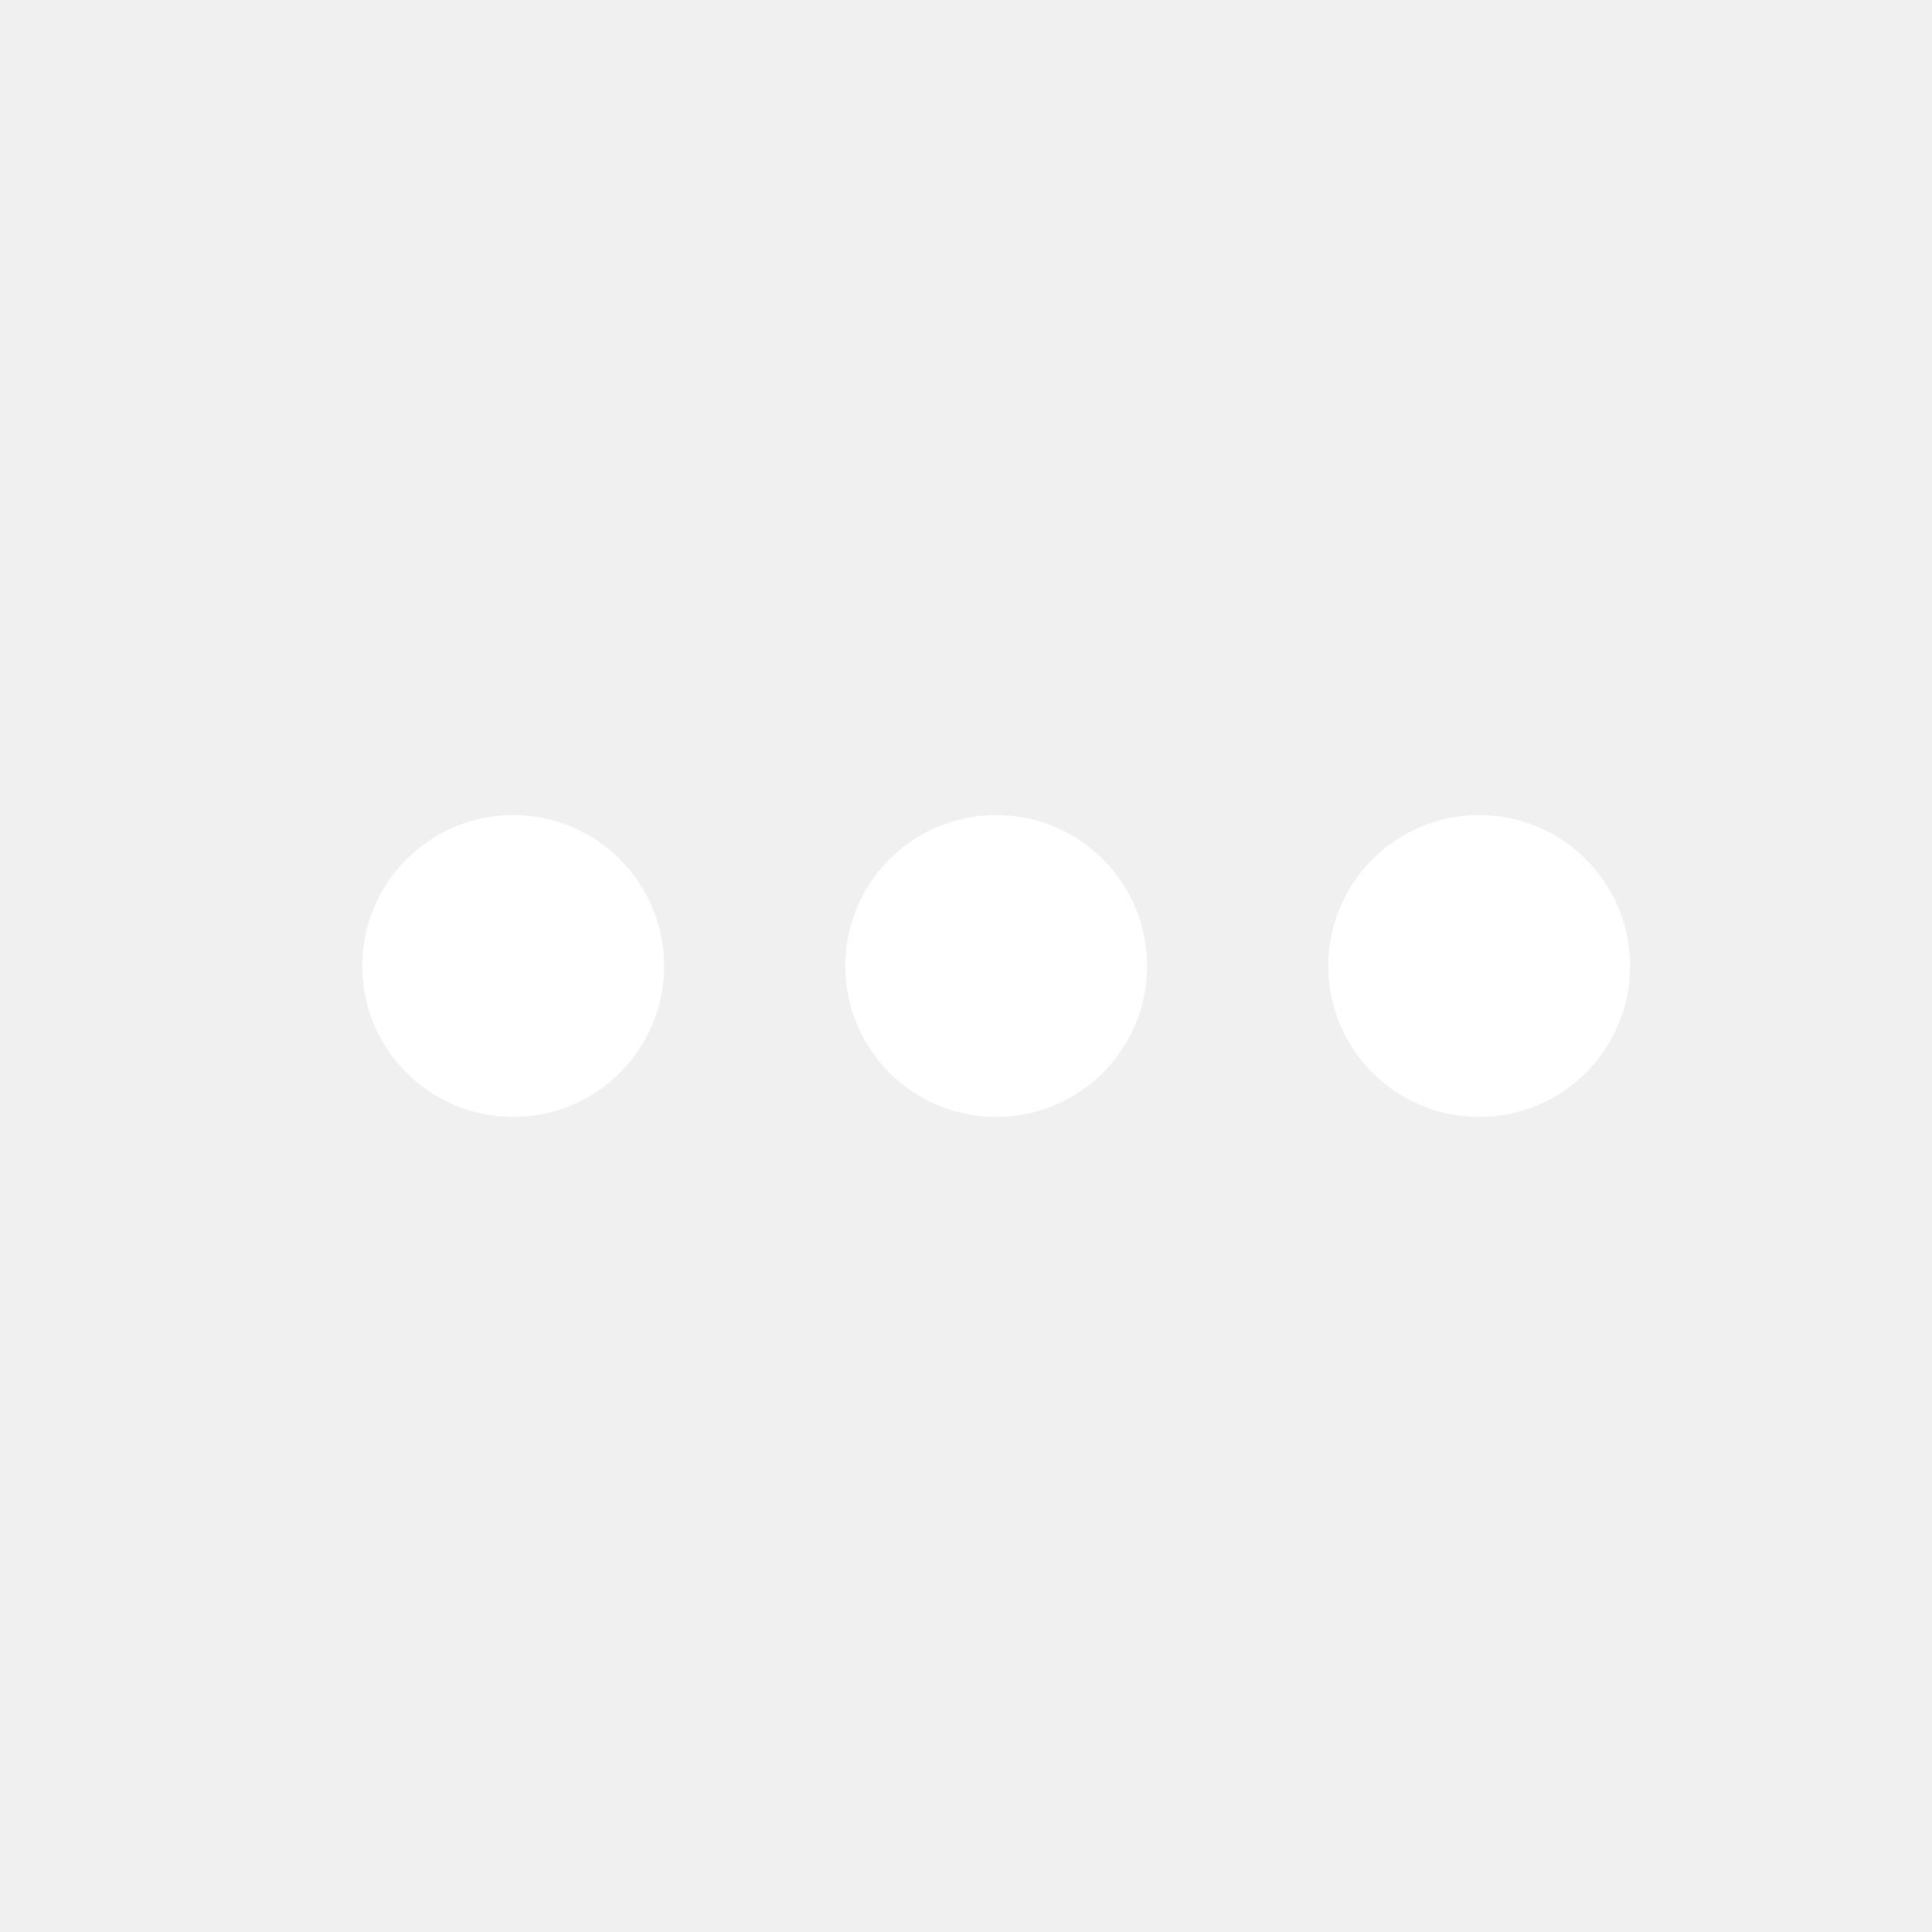
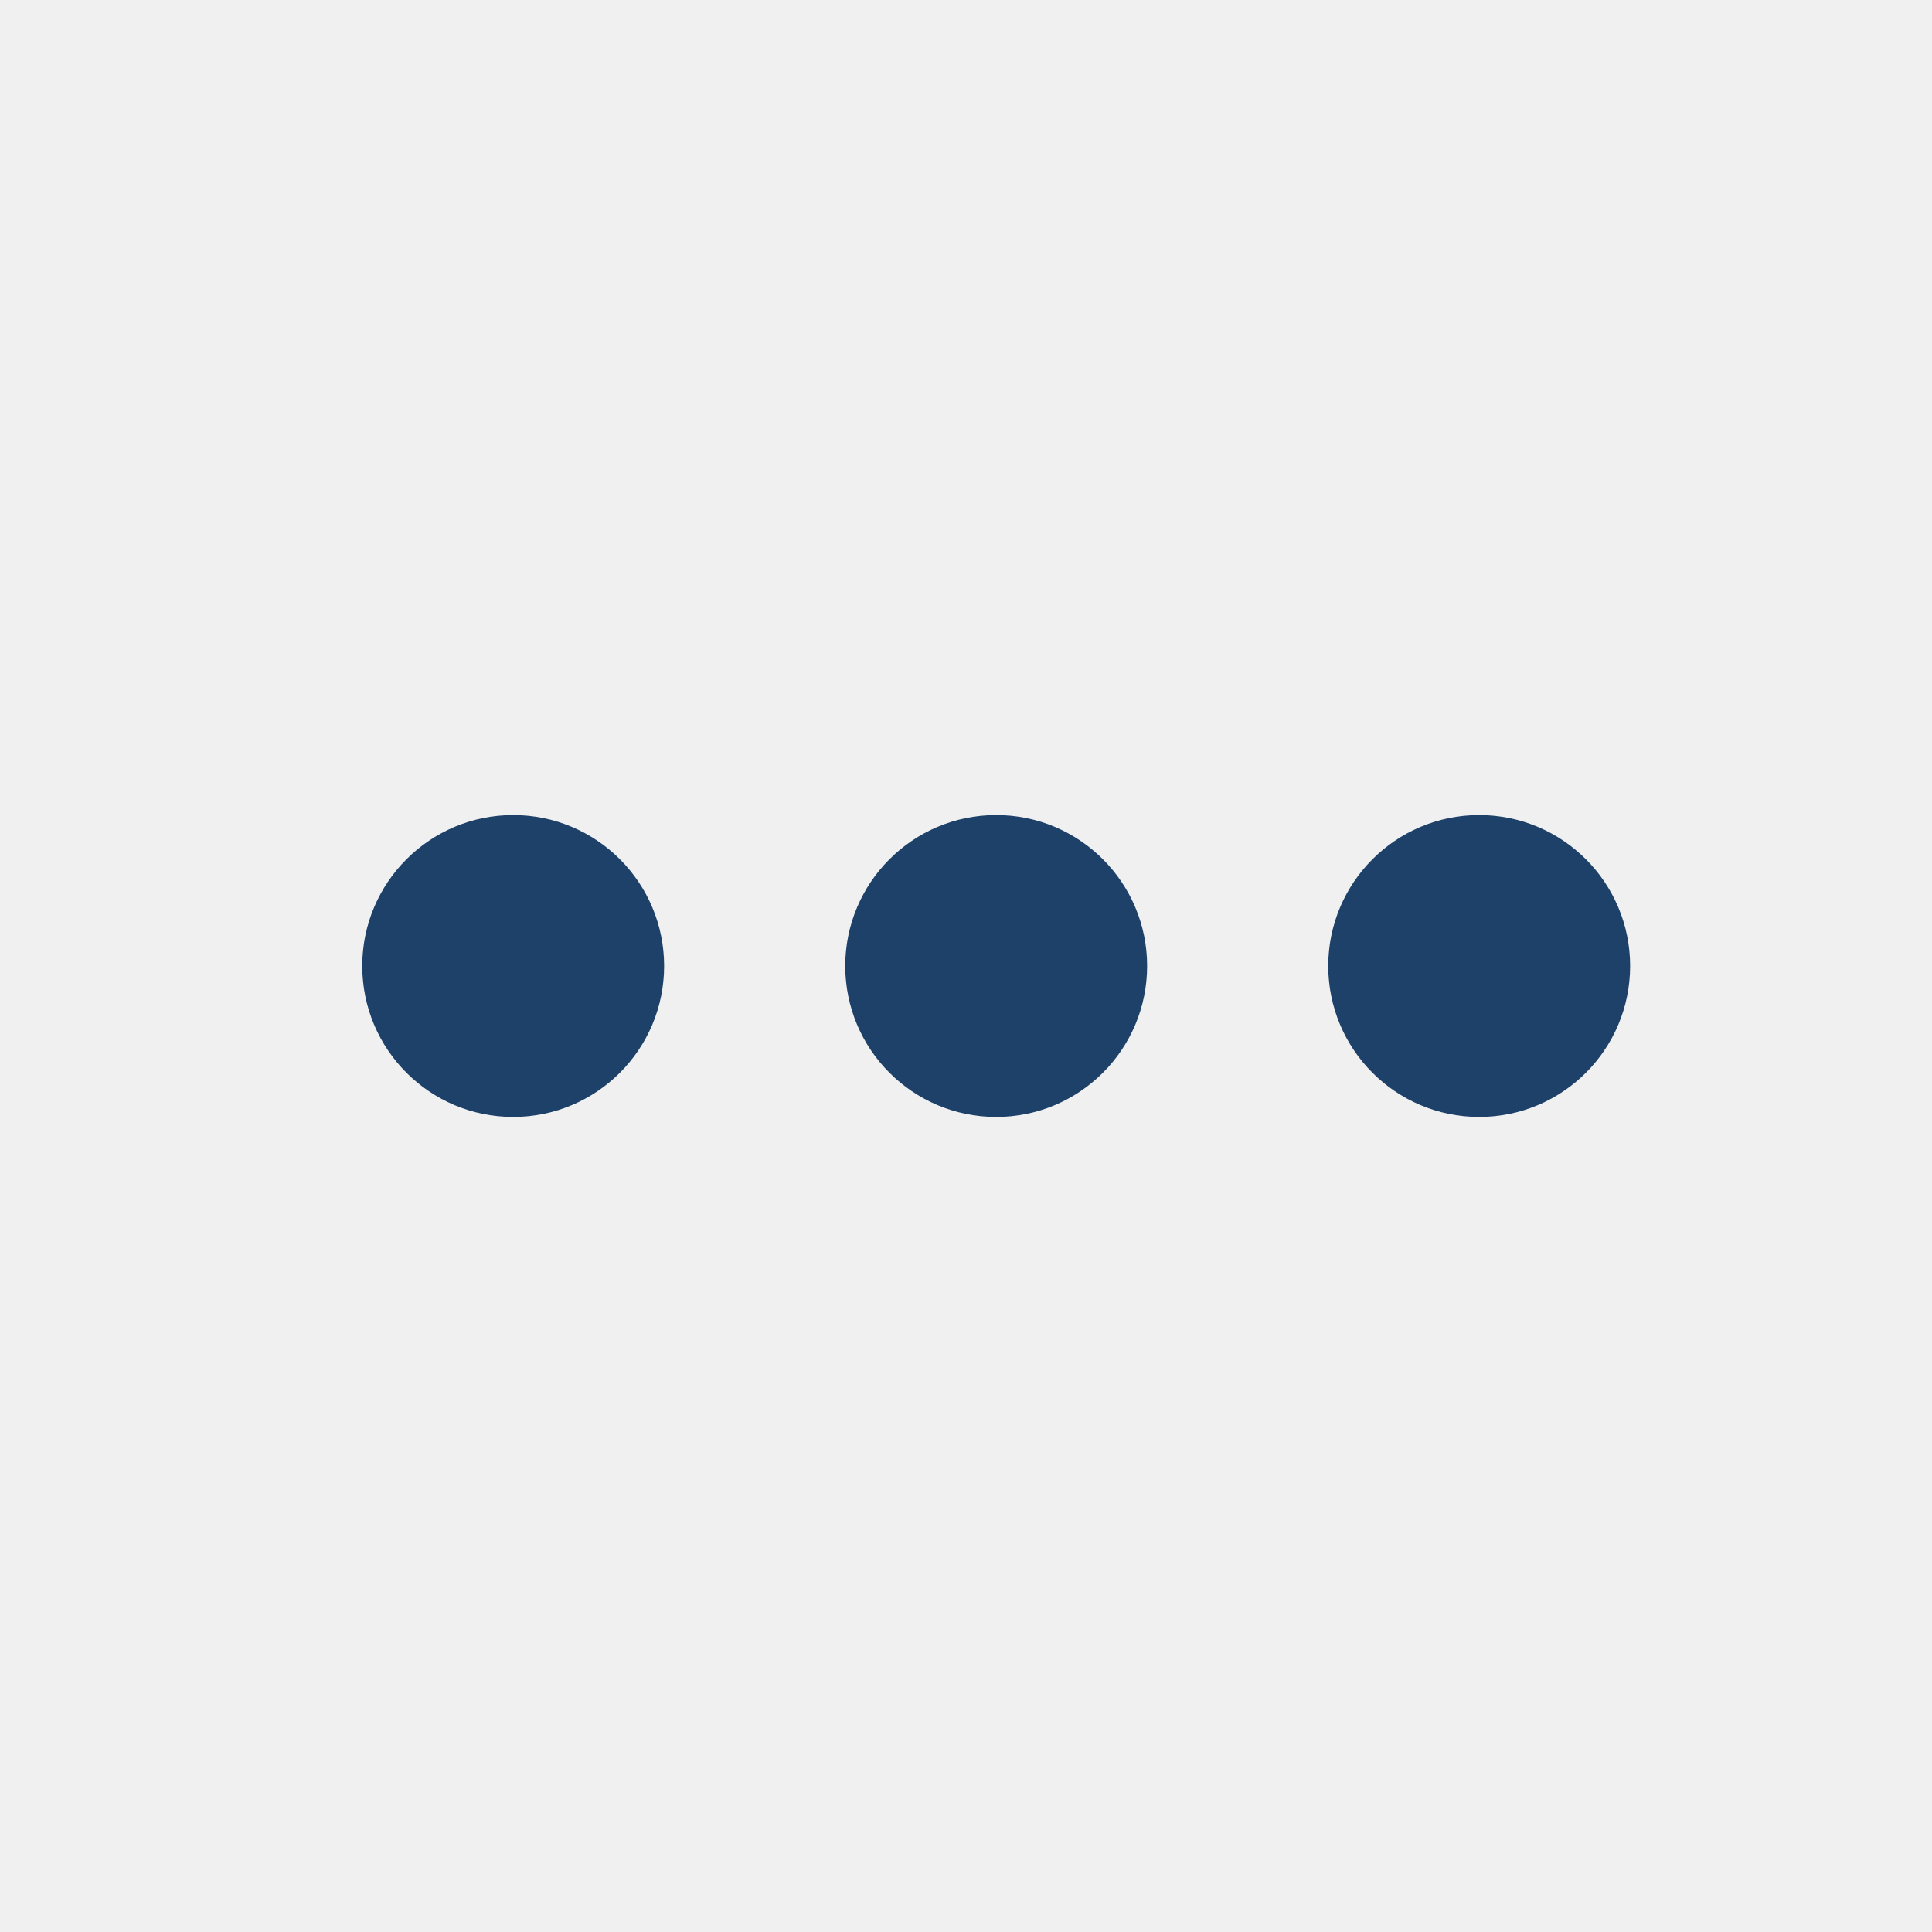
<svg xmlns="http://www.w3.org/2000/svg" width="64px" height="64px" viewBox="0 0 64 64" version="1.1">
  <defs>
    <style type="text/css">
       @keyframes circle1 {
         0% {
           transform: scale(0);
         }
         9% {
           transform: scale(0);
         }
         36% {
           transform: scale(1);
         }
       }
       @keyframes circle2 {
         0% {
           transform: scale(0);
         }
         36% {
           transform: scale(0);
         }
         63% {
           transform: scale(1);
         }
       }
       @keyframes circle3 {
         0% {
           transform: scale(0);
         }
         63% {
           transform: scale(0);
         }
         90% {
           transform: scale(1);
         }
       }
       .circle {
         animation: 1.5s 0s ease infinite;
       }
       #circle1 {
         transform-origin: 17px 32px;
         animation-name: circle1;
       }
       #circle2 {
         transform-origin: 33px 32px;
         animation-name: circle2;
       }
       #circle3 {
         transform-origin: 49px 32px;
         animation-name: circle3;
       }
    </style>
  </defs>
  <g id="Symbols" stroke="none" stroke-width="1" fill="none" fill-rule="evenodd">
-     <g id="Icn/LectureEnCours" fill="#FFFFFF">
+     <g id="Icn/LectureEnCours" fill="#1E416A">
      <circle class="circle" id="circle1" r="5" cx="17" cy="32" />
      <circle class="circle" id="circle2" r="5" cx="33" cy="32" />
      <circle class="circle" id="circle3" r="5" cx="49" cy="32" />
    </g>
  </g>
</svg>
